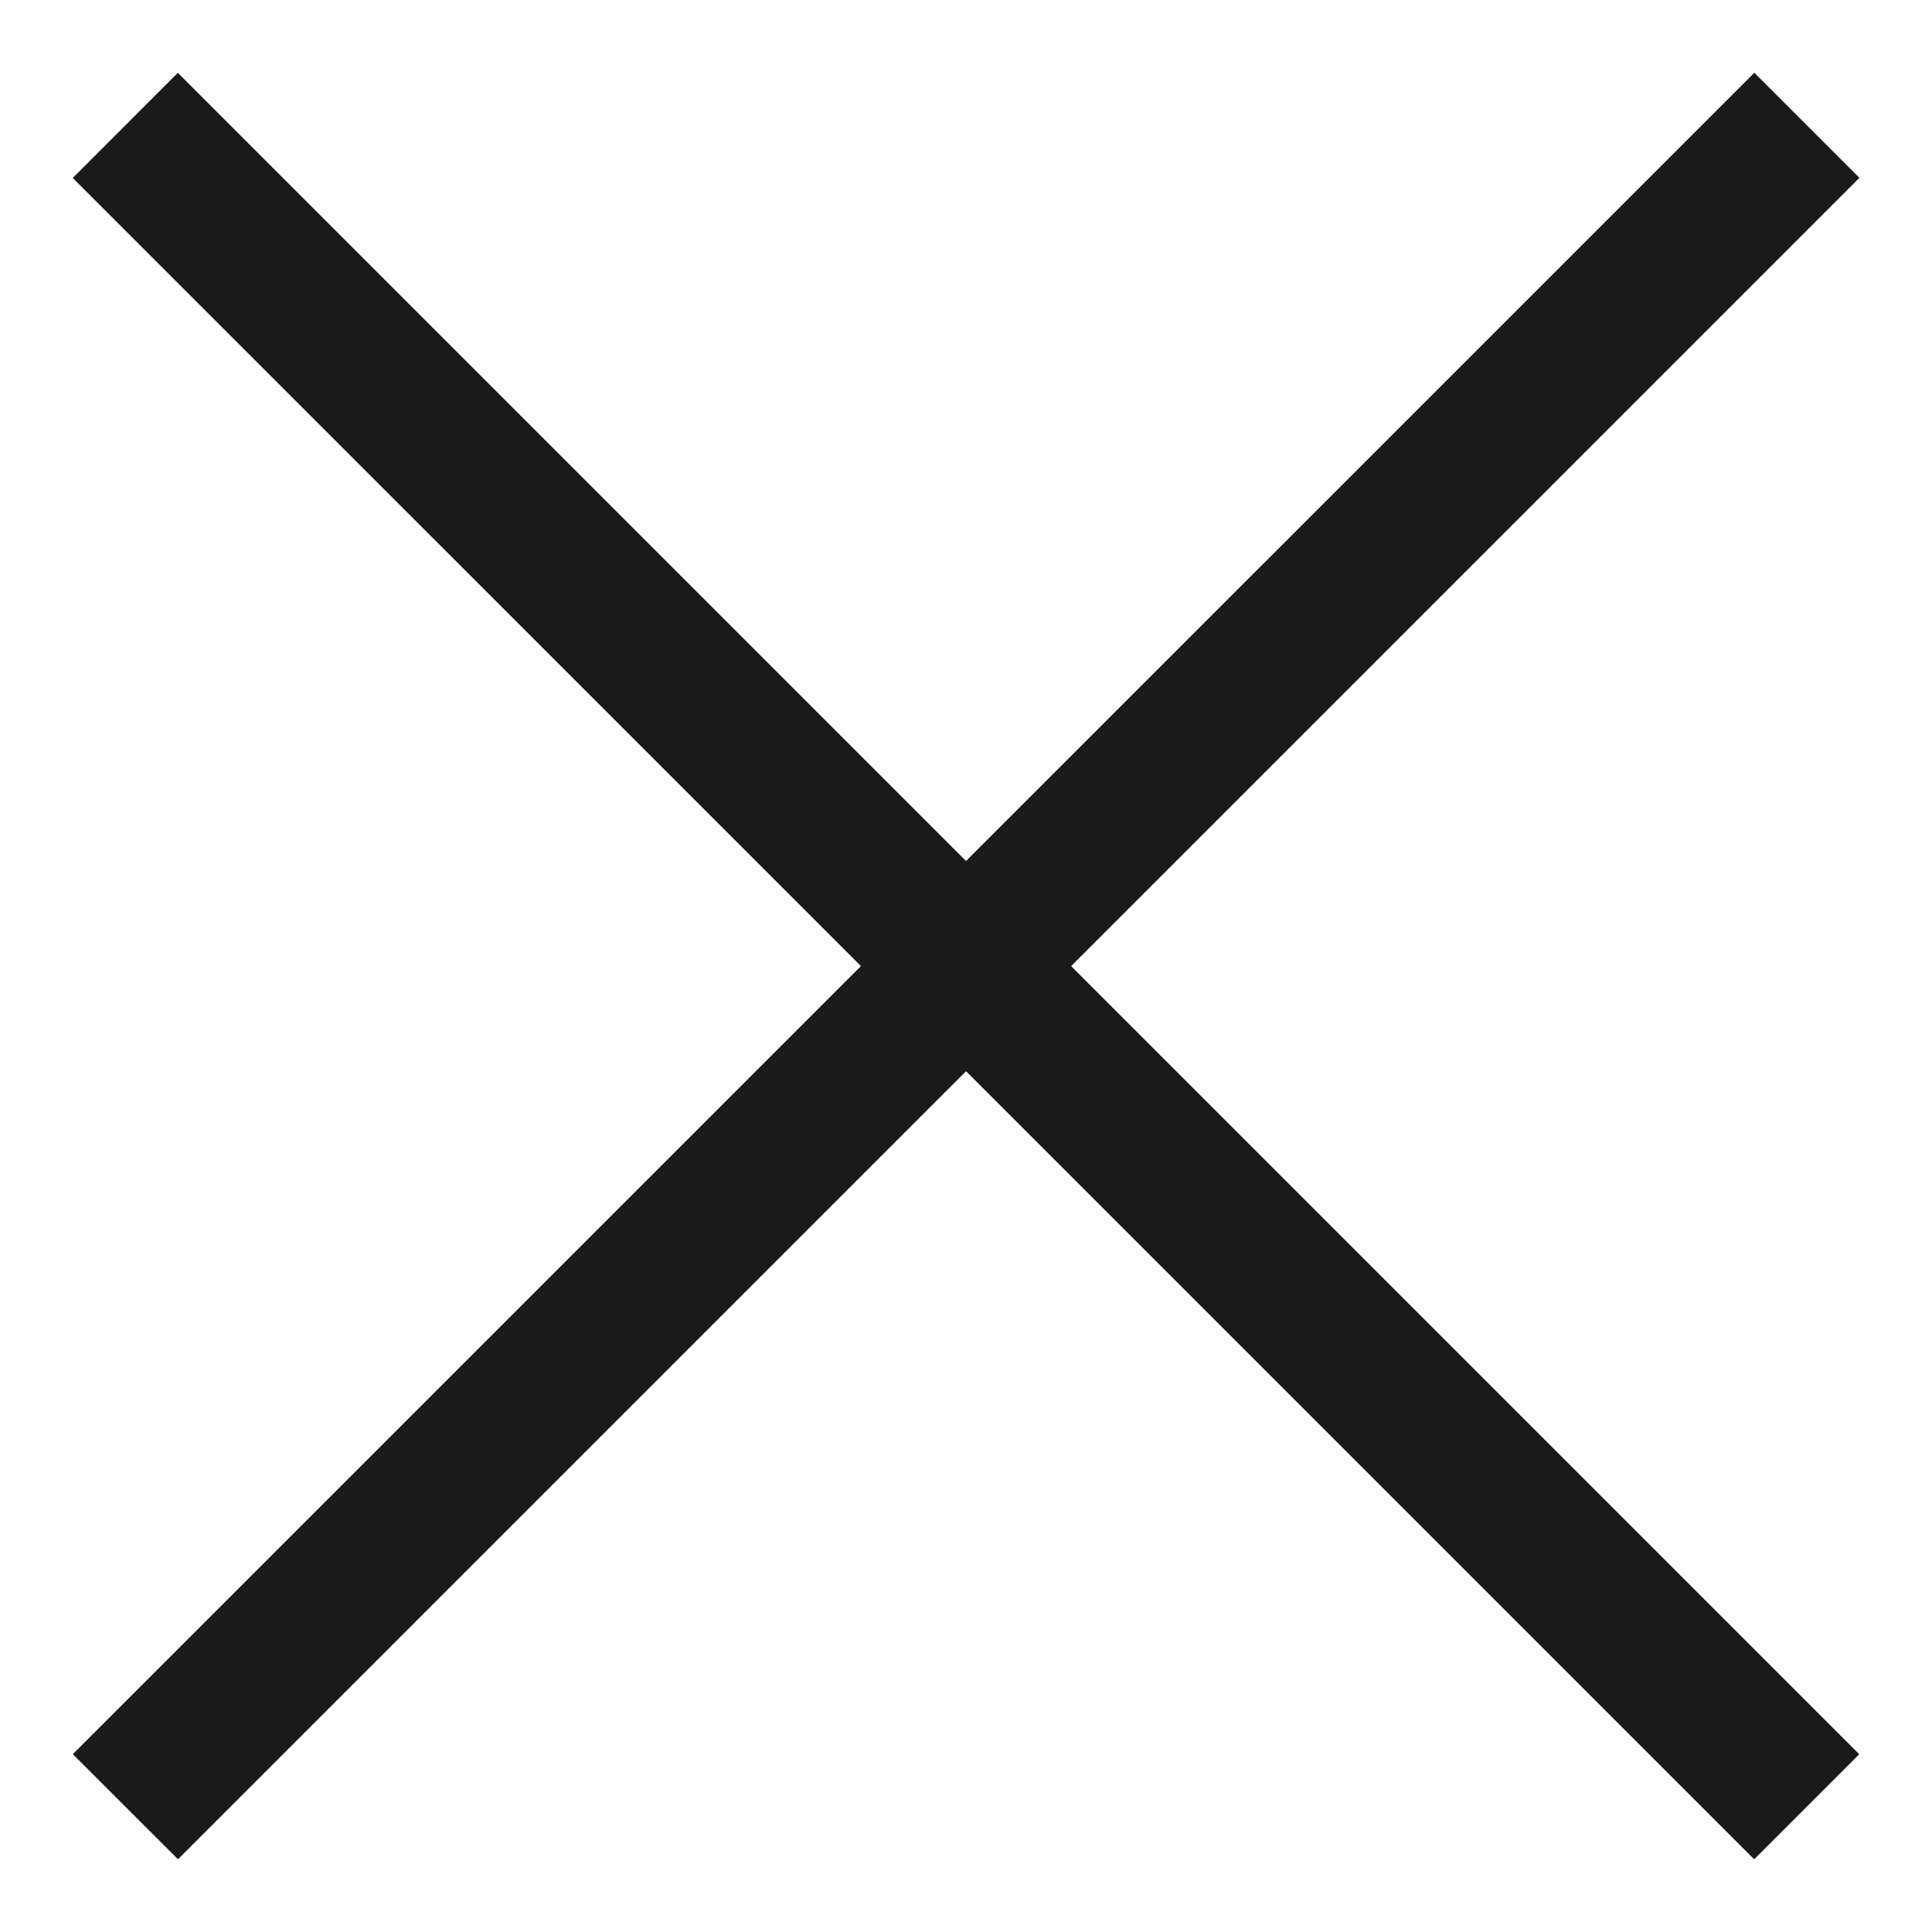
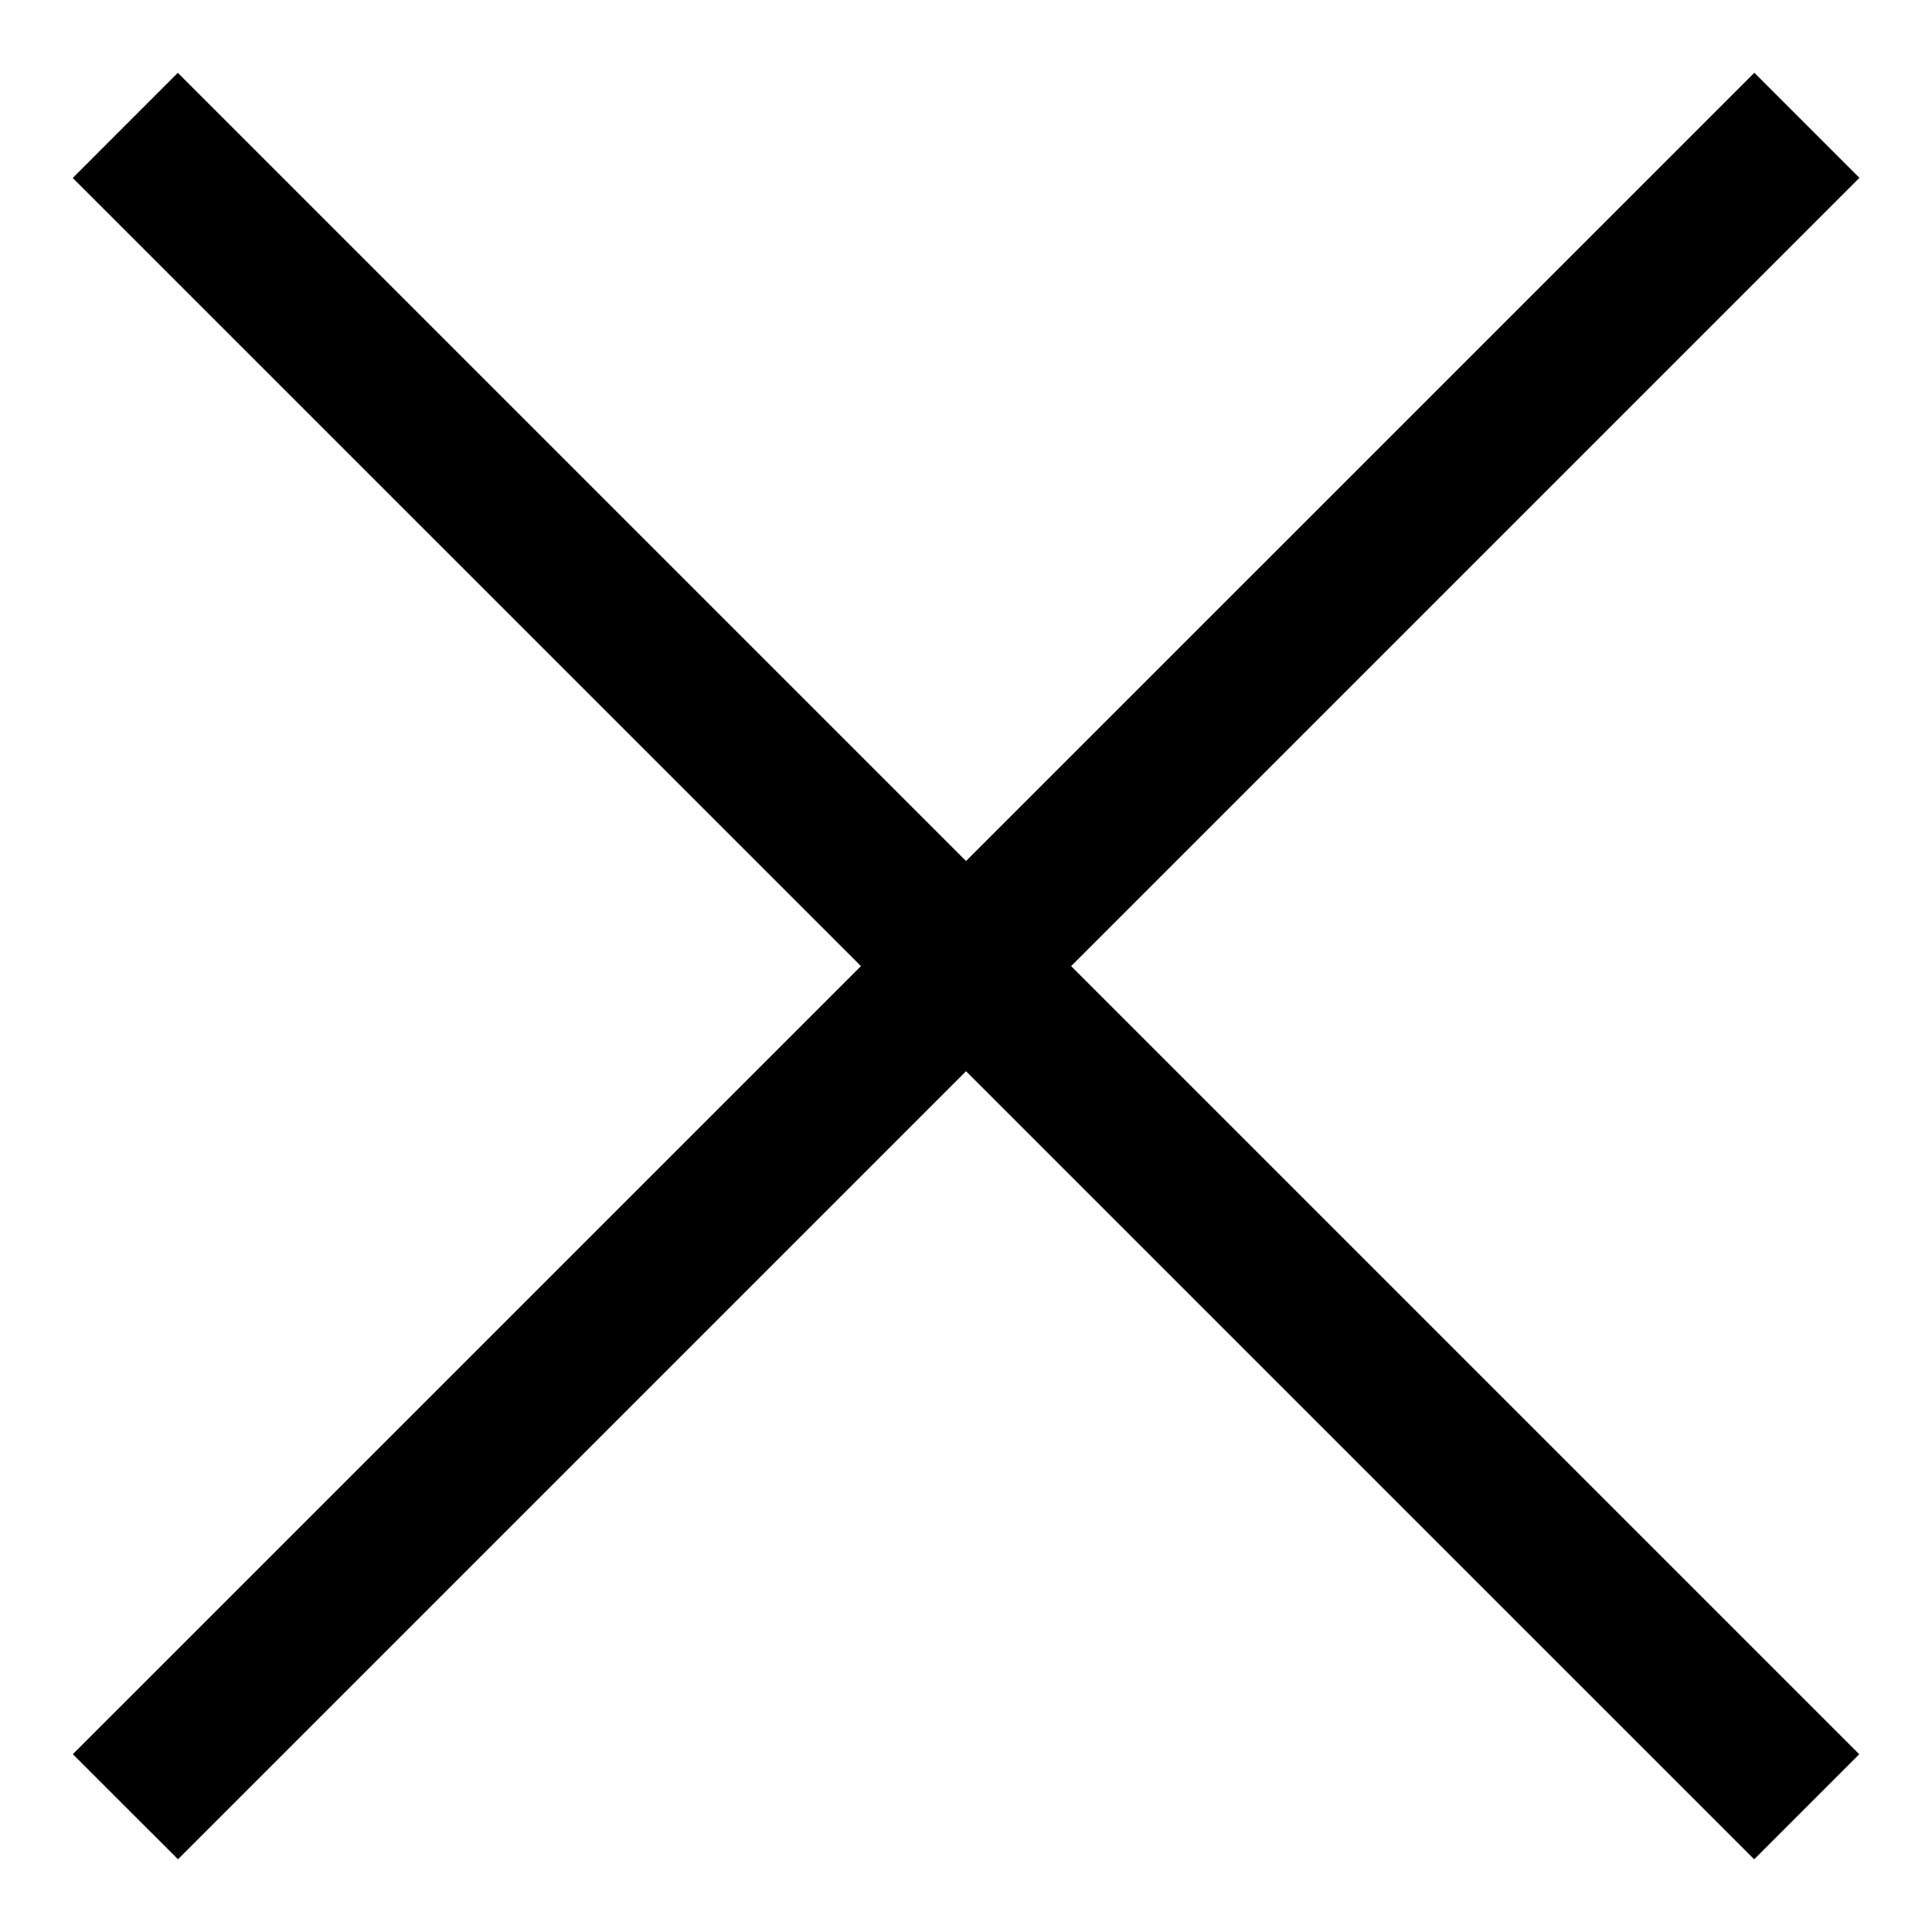
<svg xmlns="http://www.w3.org/2000/svg" width="26" height="26">
-   <g fill="#1a1a1a" fill-rule="evenodd">
+   <g fill="" fill-rule="evenodd">
    <path d="m2.393.98 22.628 22.628-1.414 1.414L.979 2.395z" />
    <path d="M.98 23.607 23.609.979l1.414 1.414L2.395 25.021z" />
  </g>
</svg>
